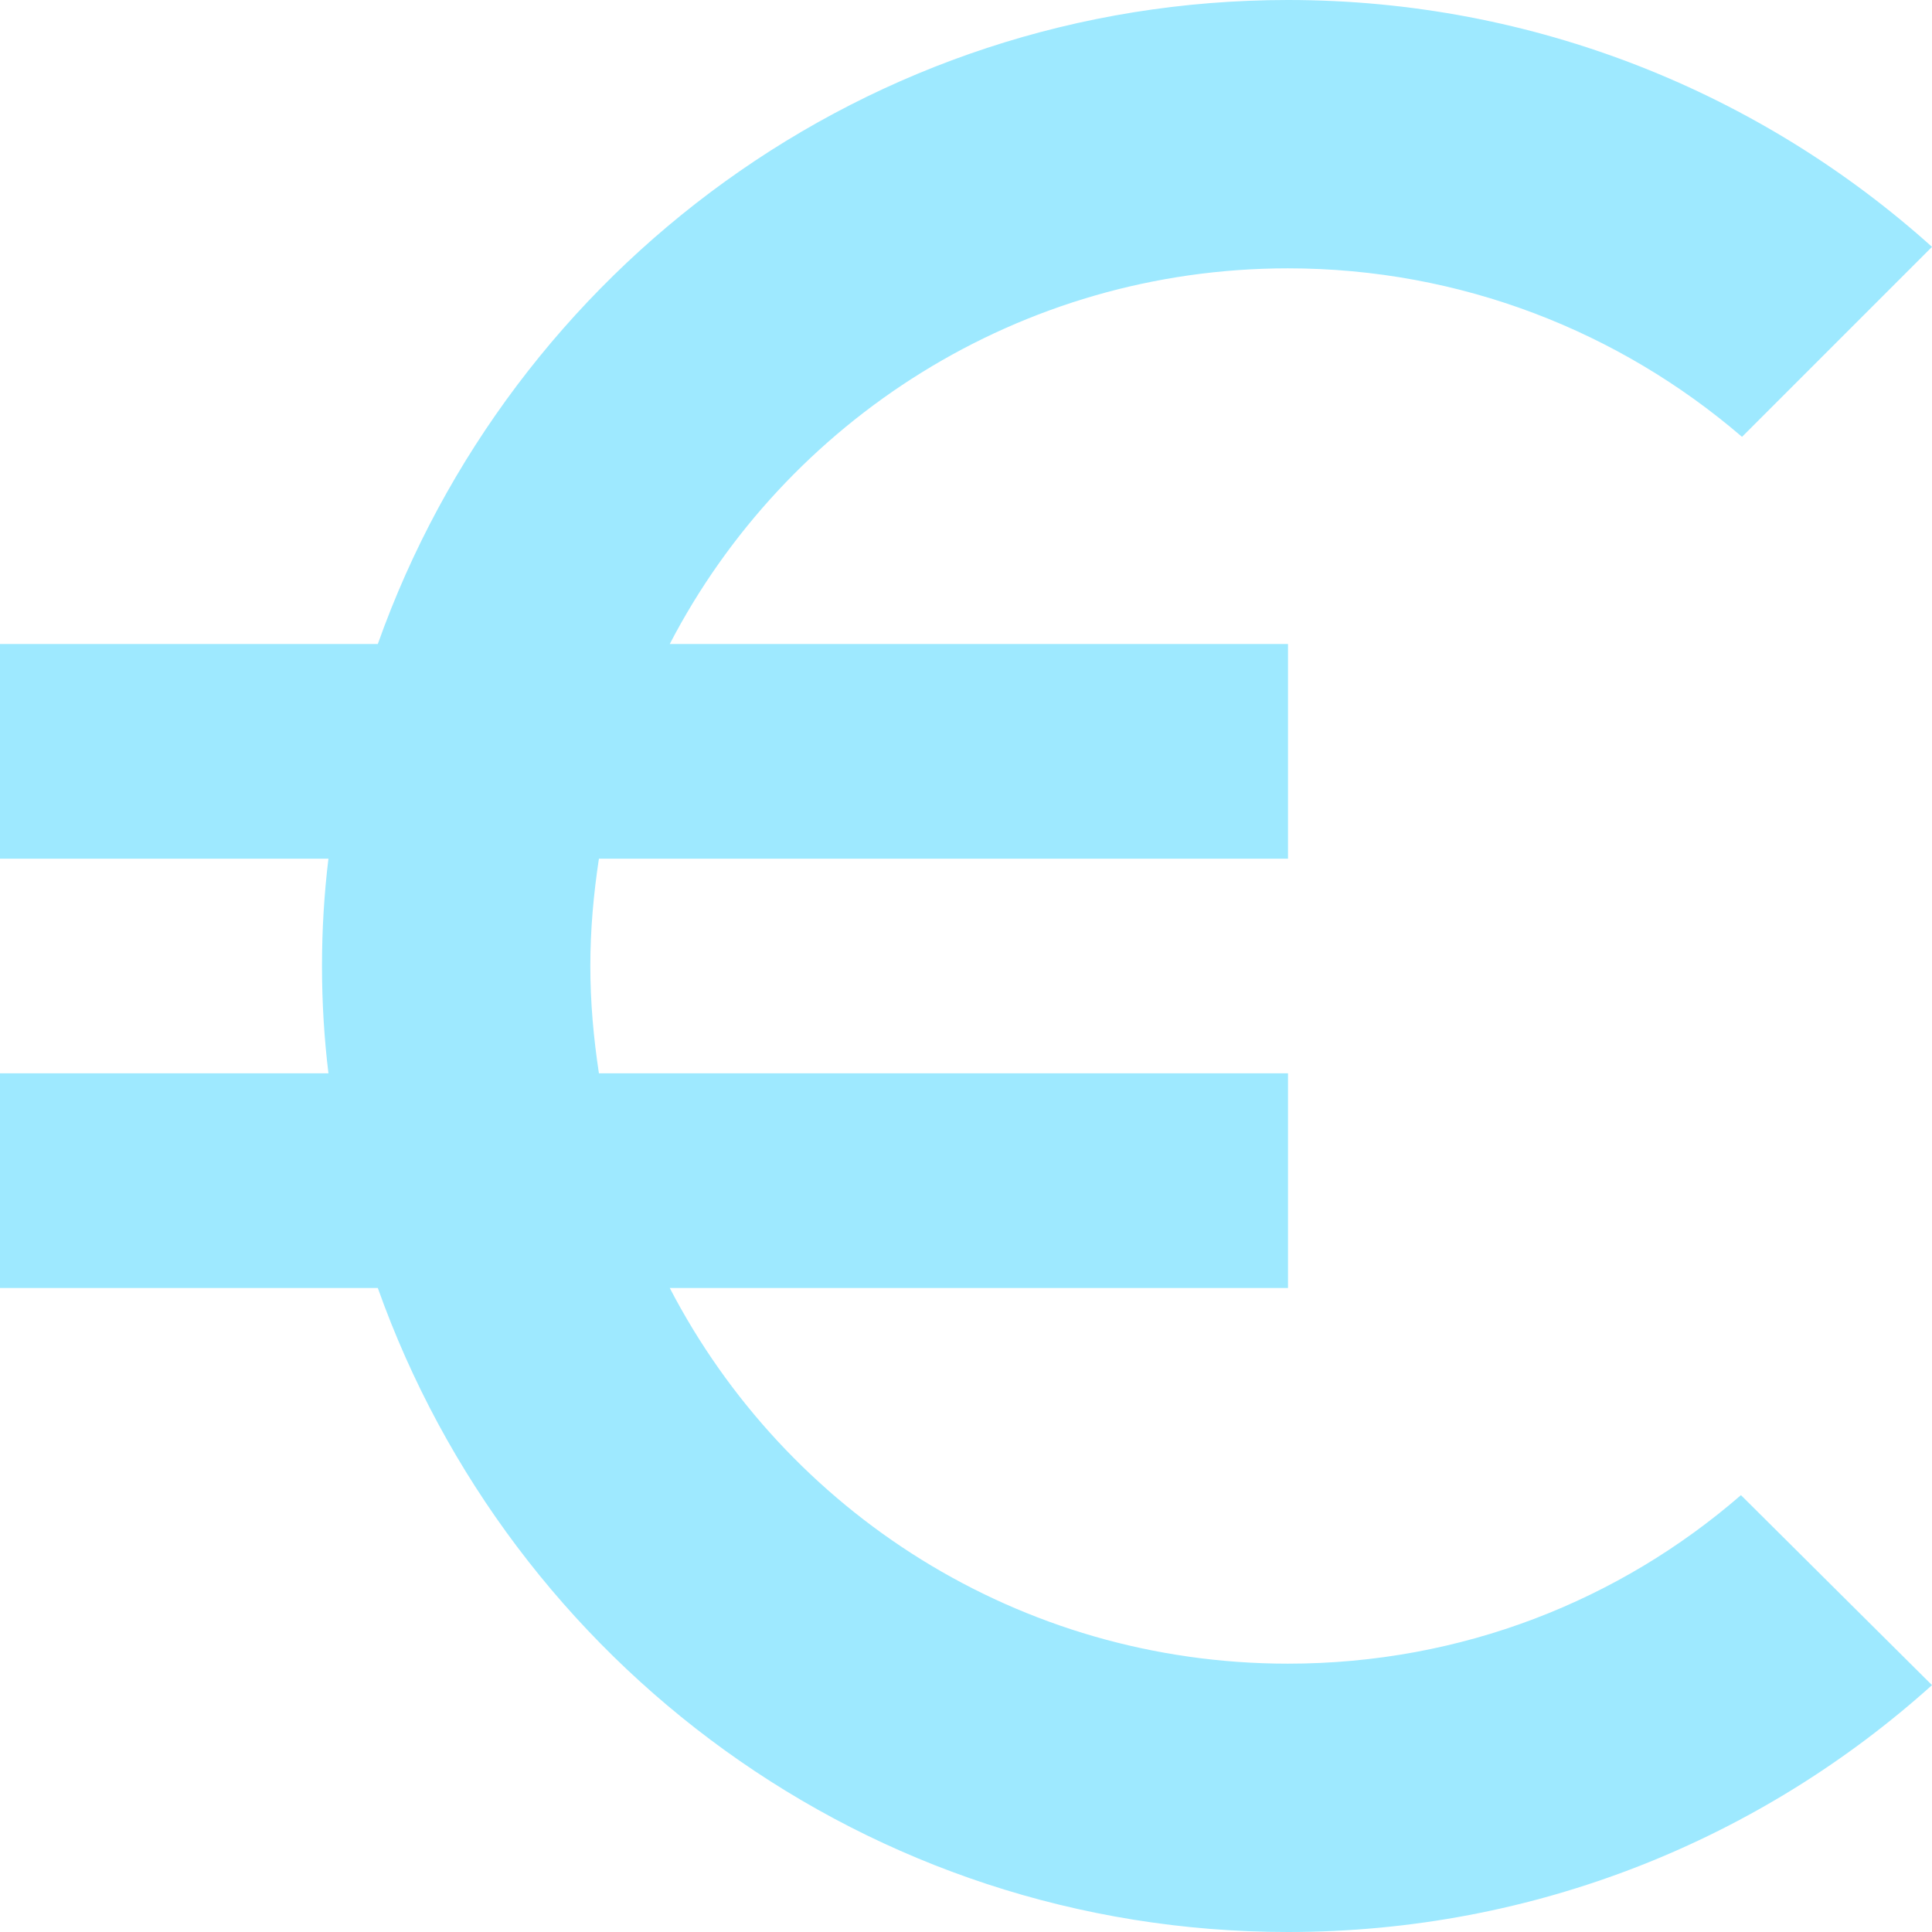
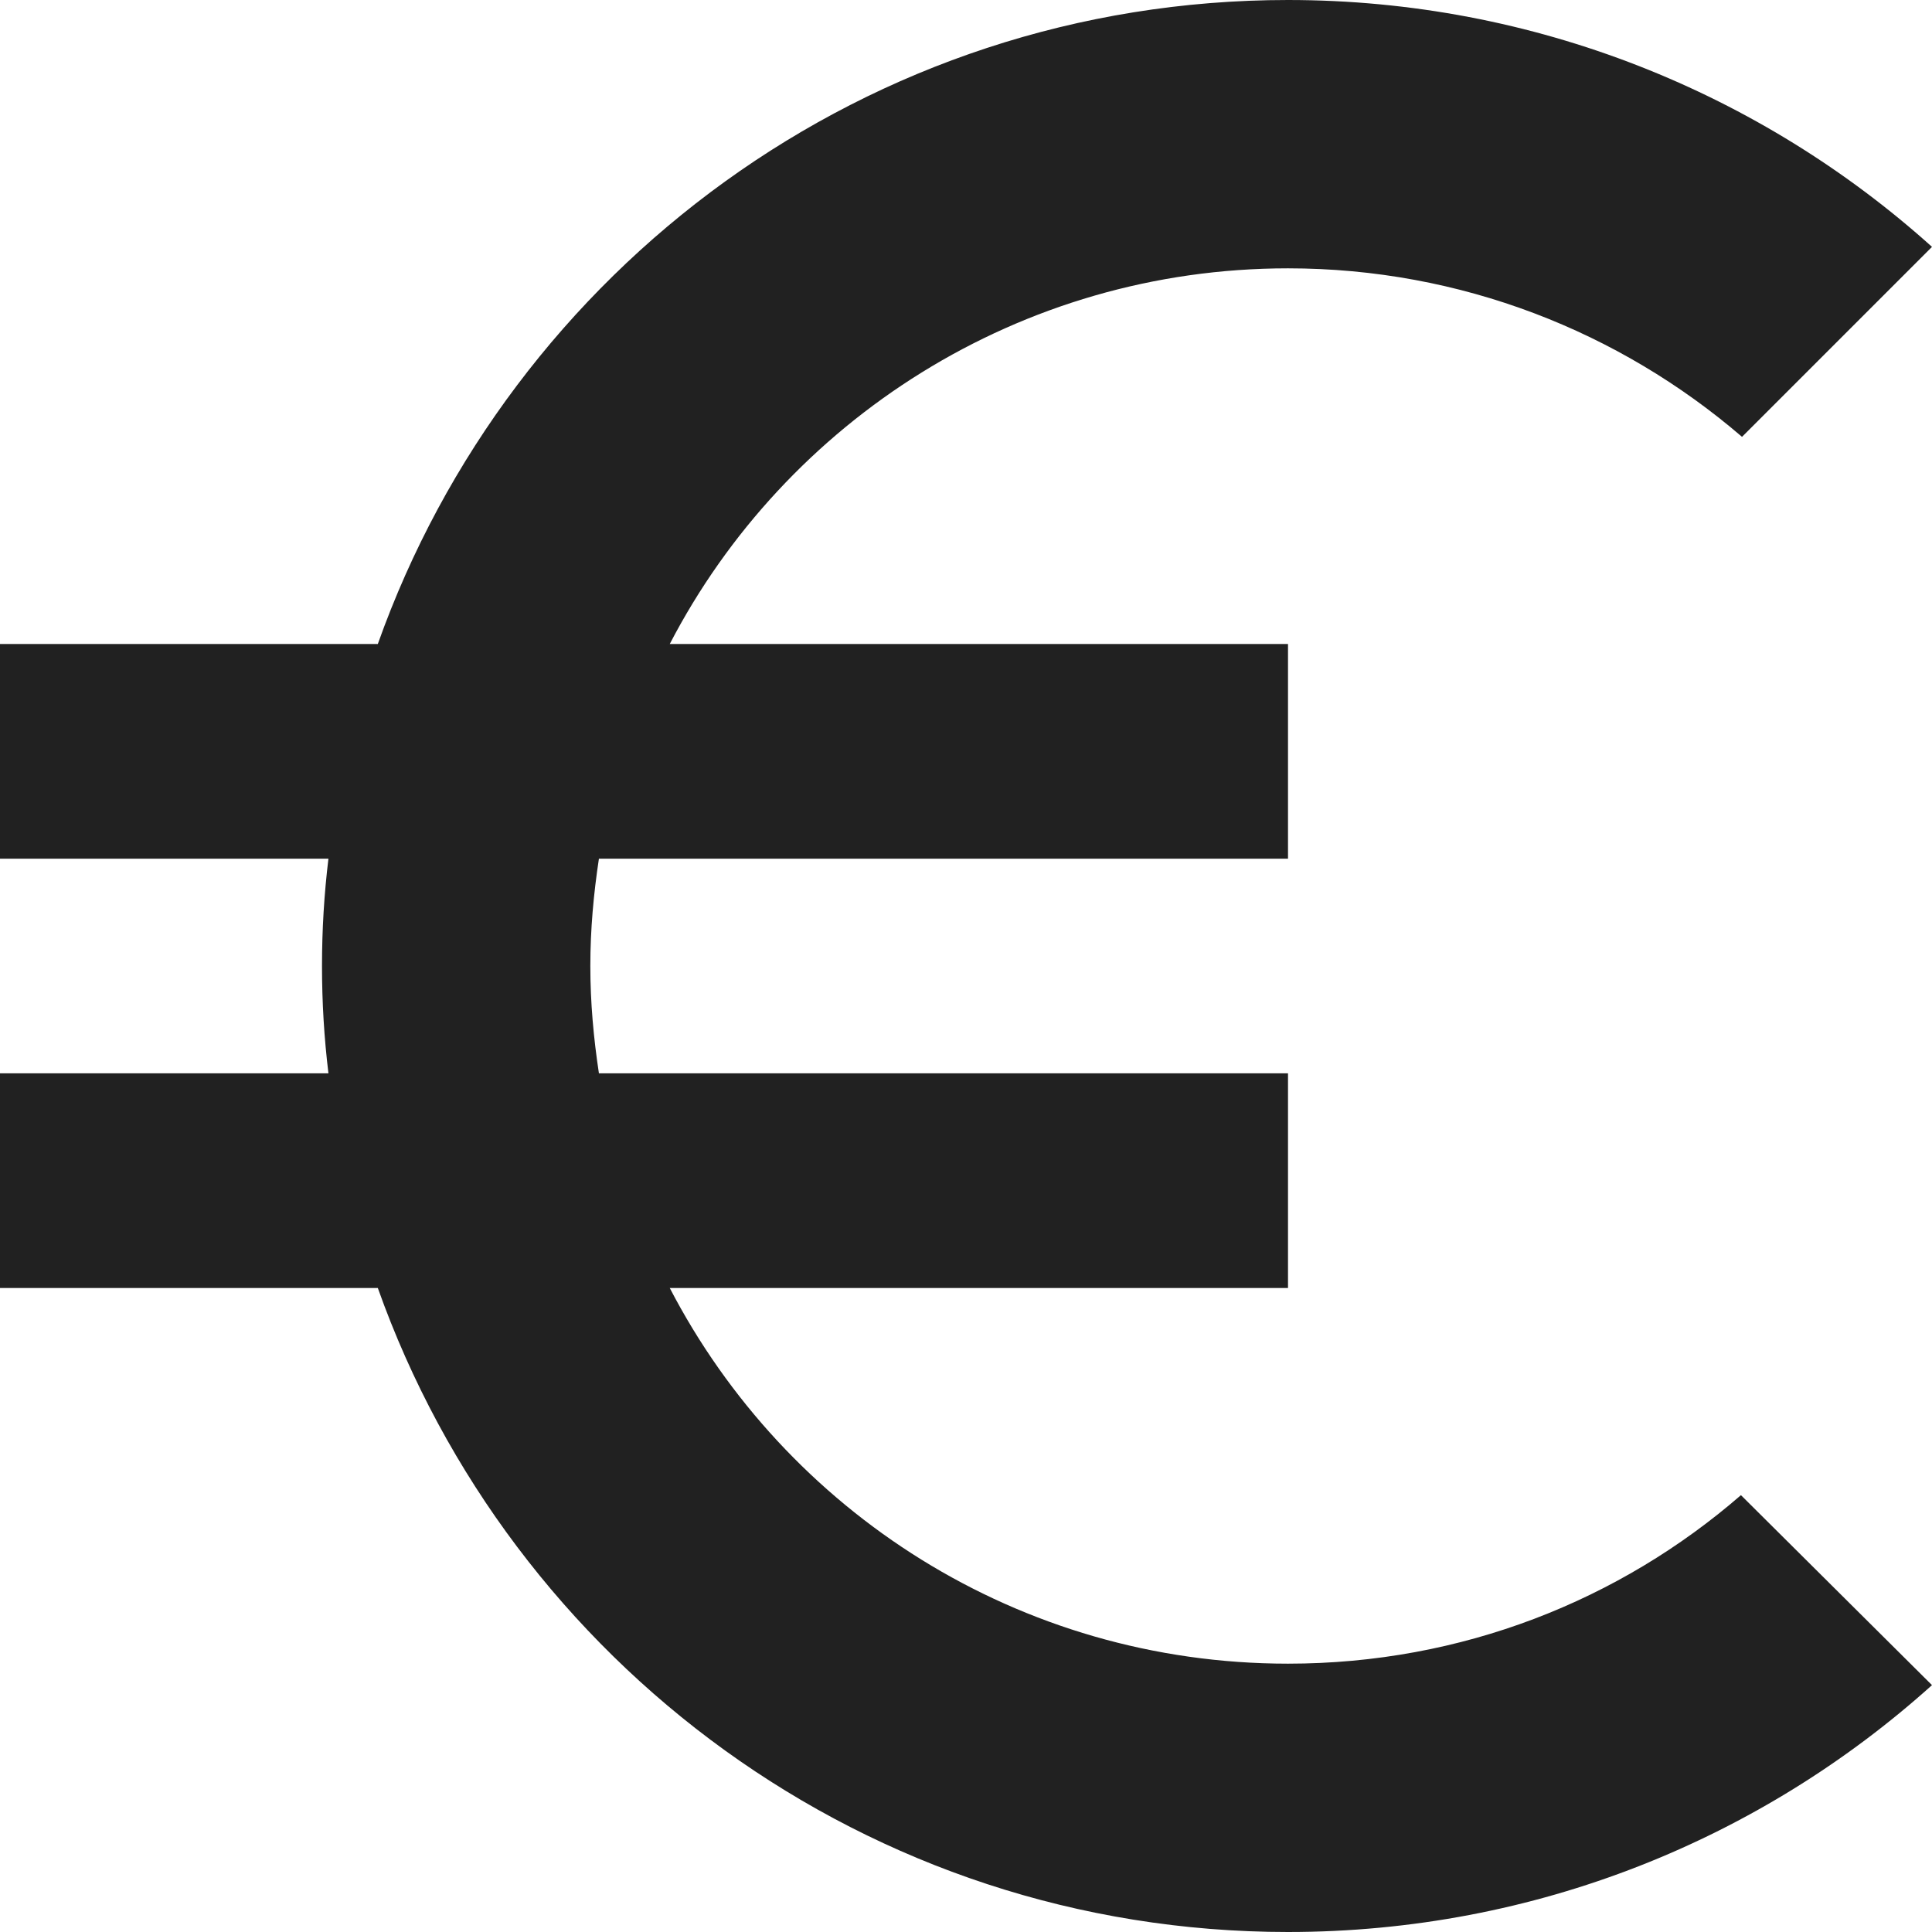
<svg xmlns="http://www.w3.org/2000/svg" width="18" height="18" viewBox="0 0 18 18" fill="none">
-   <path d="M12 15.5C9.49 15.5 7.32 14.08 6.24 12H12V10H5.58C5.53 9.67 5.5 9.34 5.5 9C5.5 8.66 5.53 8.33 5.58 8H12V6H6.24C7.32 3.92 9.5 2.5 12 2.5C13.61 2.5 15.09 3.09 16.23 4.07L18 2.3C16.41 0.87 14.3 0 12 0C8.08 0 4.76 2.51 3.52 6H0V8H3.06C3.02 8.33 3 8.66 3 9C3 9.34 3.02 9.67 3.06 10H0V12H3.52C4.76 15.49 8.08 18 12 18C14.31 18 16.41 17.13 18 15.7L16.22 13.93C15.09 14.91 13.62 15.5 12 15.5Z" fill="#9ee9ff" />
+   <path d="M12 15.5C9.49 15.5 7.32 14.08 6.24 12H12V10H5.58C5.53 9.67 5.5 9.34 5.5 9C5.5 8.66 5.53 8.33 5.58 8H12V6H6.24C7.32 3.92 9.5 2.5 12 2.5C13.61 2.5 15.09 3.09 16.23 4.07L18 2.3C16.41 0.87 14.3 0 12 0C8.08 0 4.76 2.51 3.52 6H0V8H3.06C3.02 8.33 3 8.66 3 9C3 9.34 3.02 9.67 3.06 10H0V12H3.52C4.76 15.49 8.08 18 12 18C14.31 18 16.41 17.13 18 15.7L16.22 13.93C15.09 14.91 13.62 15.5 12 15.5Z" fill=" #212121" />
</svg>
